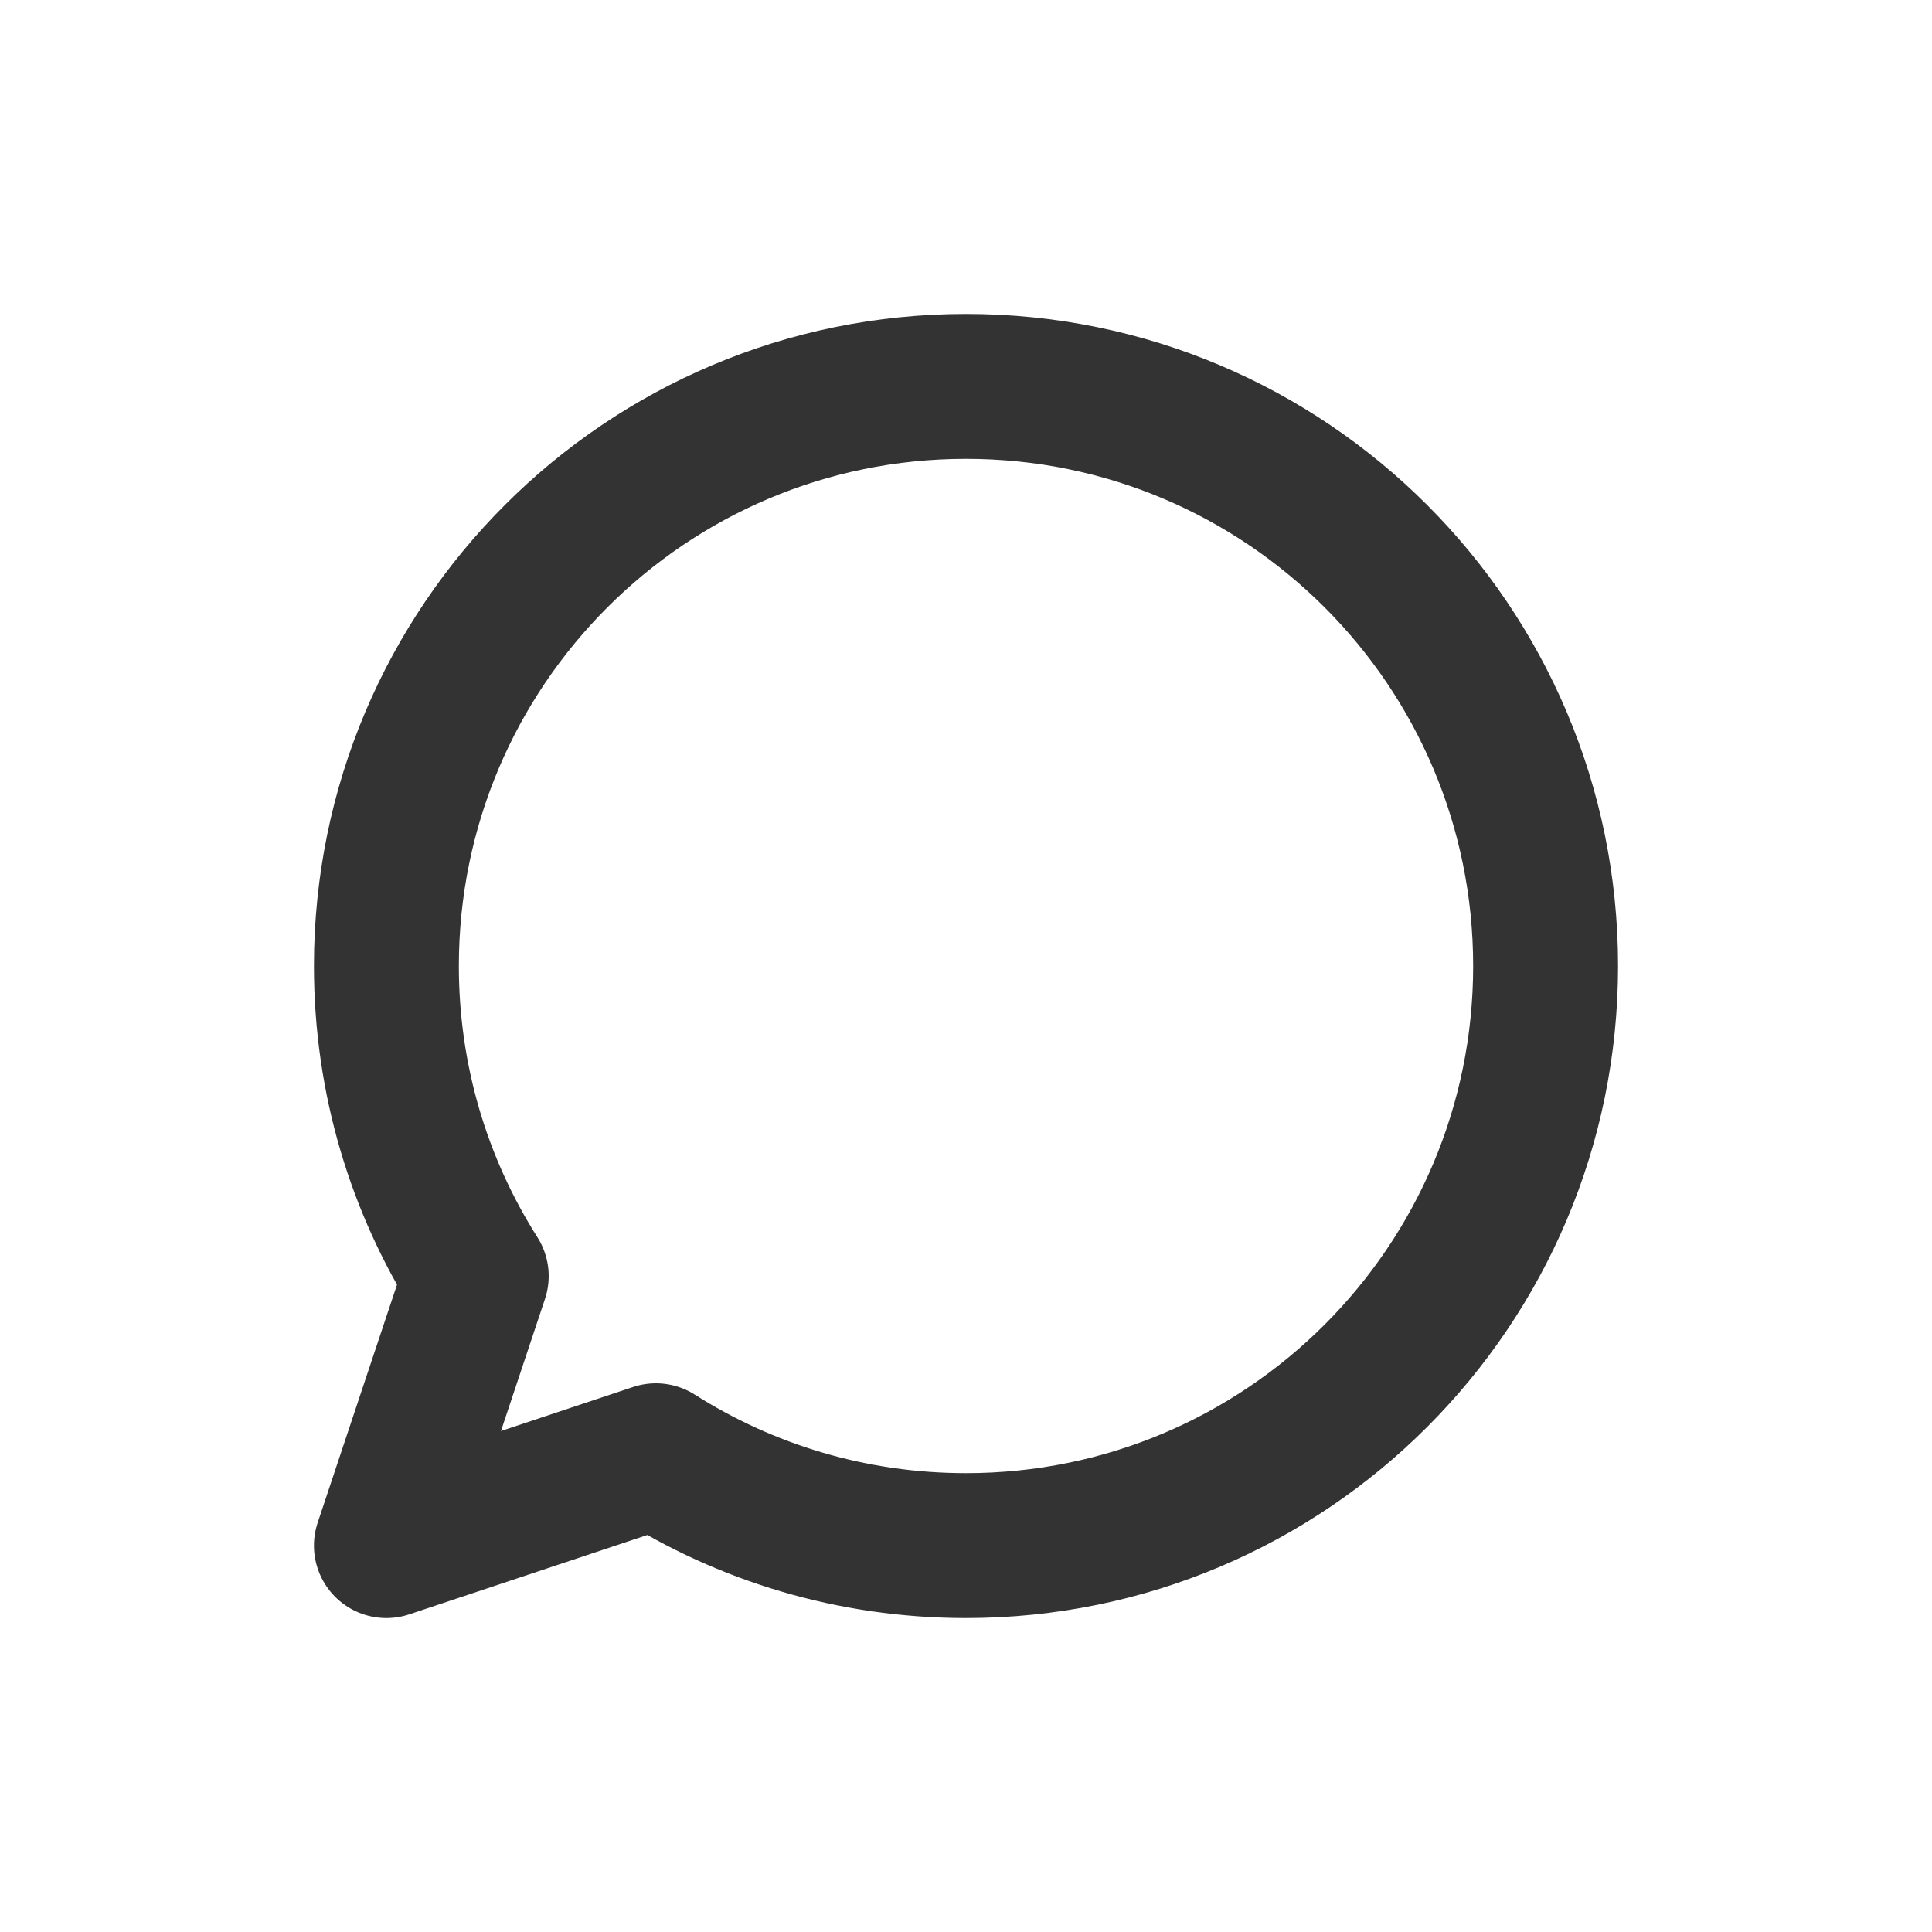
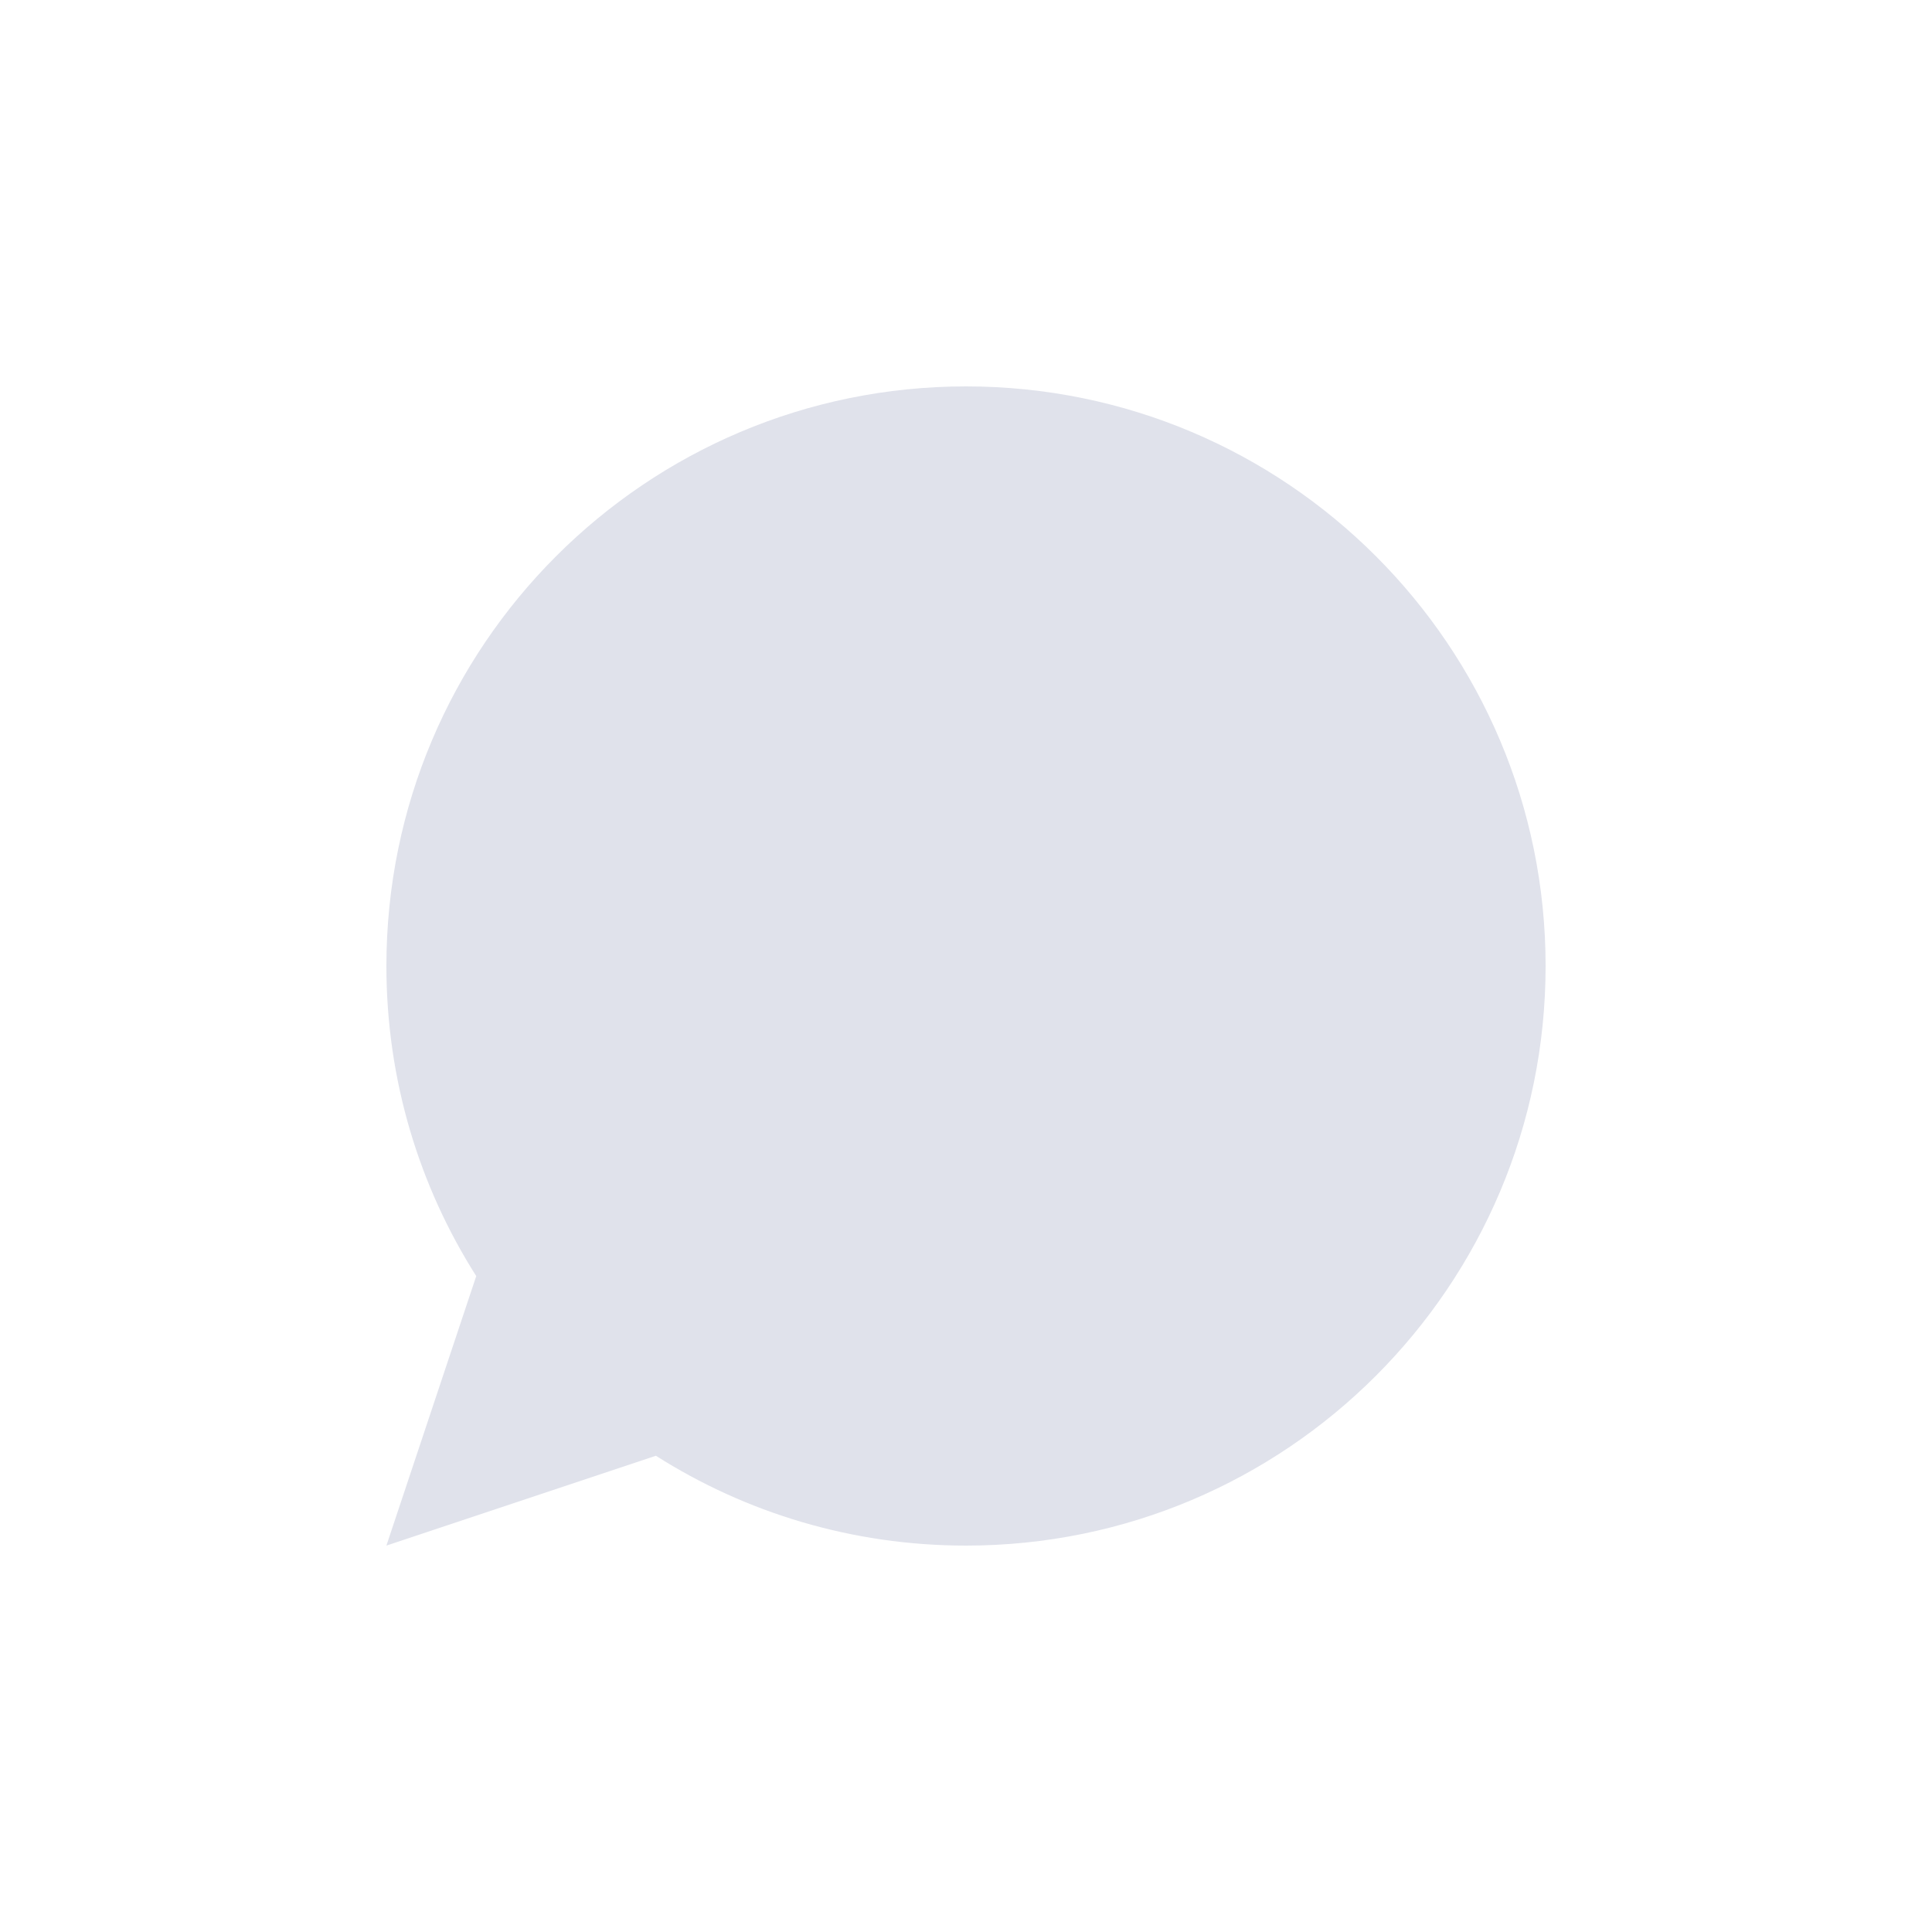
<svg xmlns="http://www.w3.org/2000/svg" width="20" height="20" viewBox="0 0 20 20" fill="none">
-   <path d="M16 10C16 13.314 13.314 16 10 16C8.819 16 7.718 15.659 6.79 15.07L4 16L4.93 13.21C4.341 12.282 4 11.181 4 10C4 6.686 6.686 4 10 4C13.314 4 16 6.686 16 10Z" stroke="#333333" stroke-width="1.5" stroke-linecap="round" stroke-linejoin="round" />
+   <path d="M16 10C16 13.314 13.314 16 10 16C8.819 16 7.718 15.659 6.79 15.07L4 16L4.93 13.21C4.341 12.282 4 11.181 4 10C4 6.686 6.686 4 10 4C13.314 4 16 6.686 16 10Z" fill="#E0E2EB" />
</svg>
